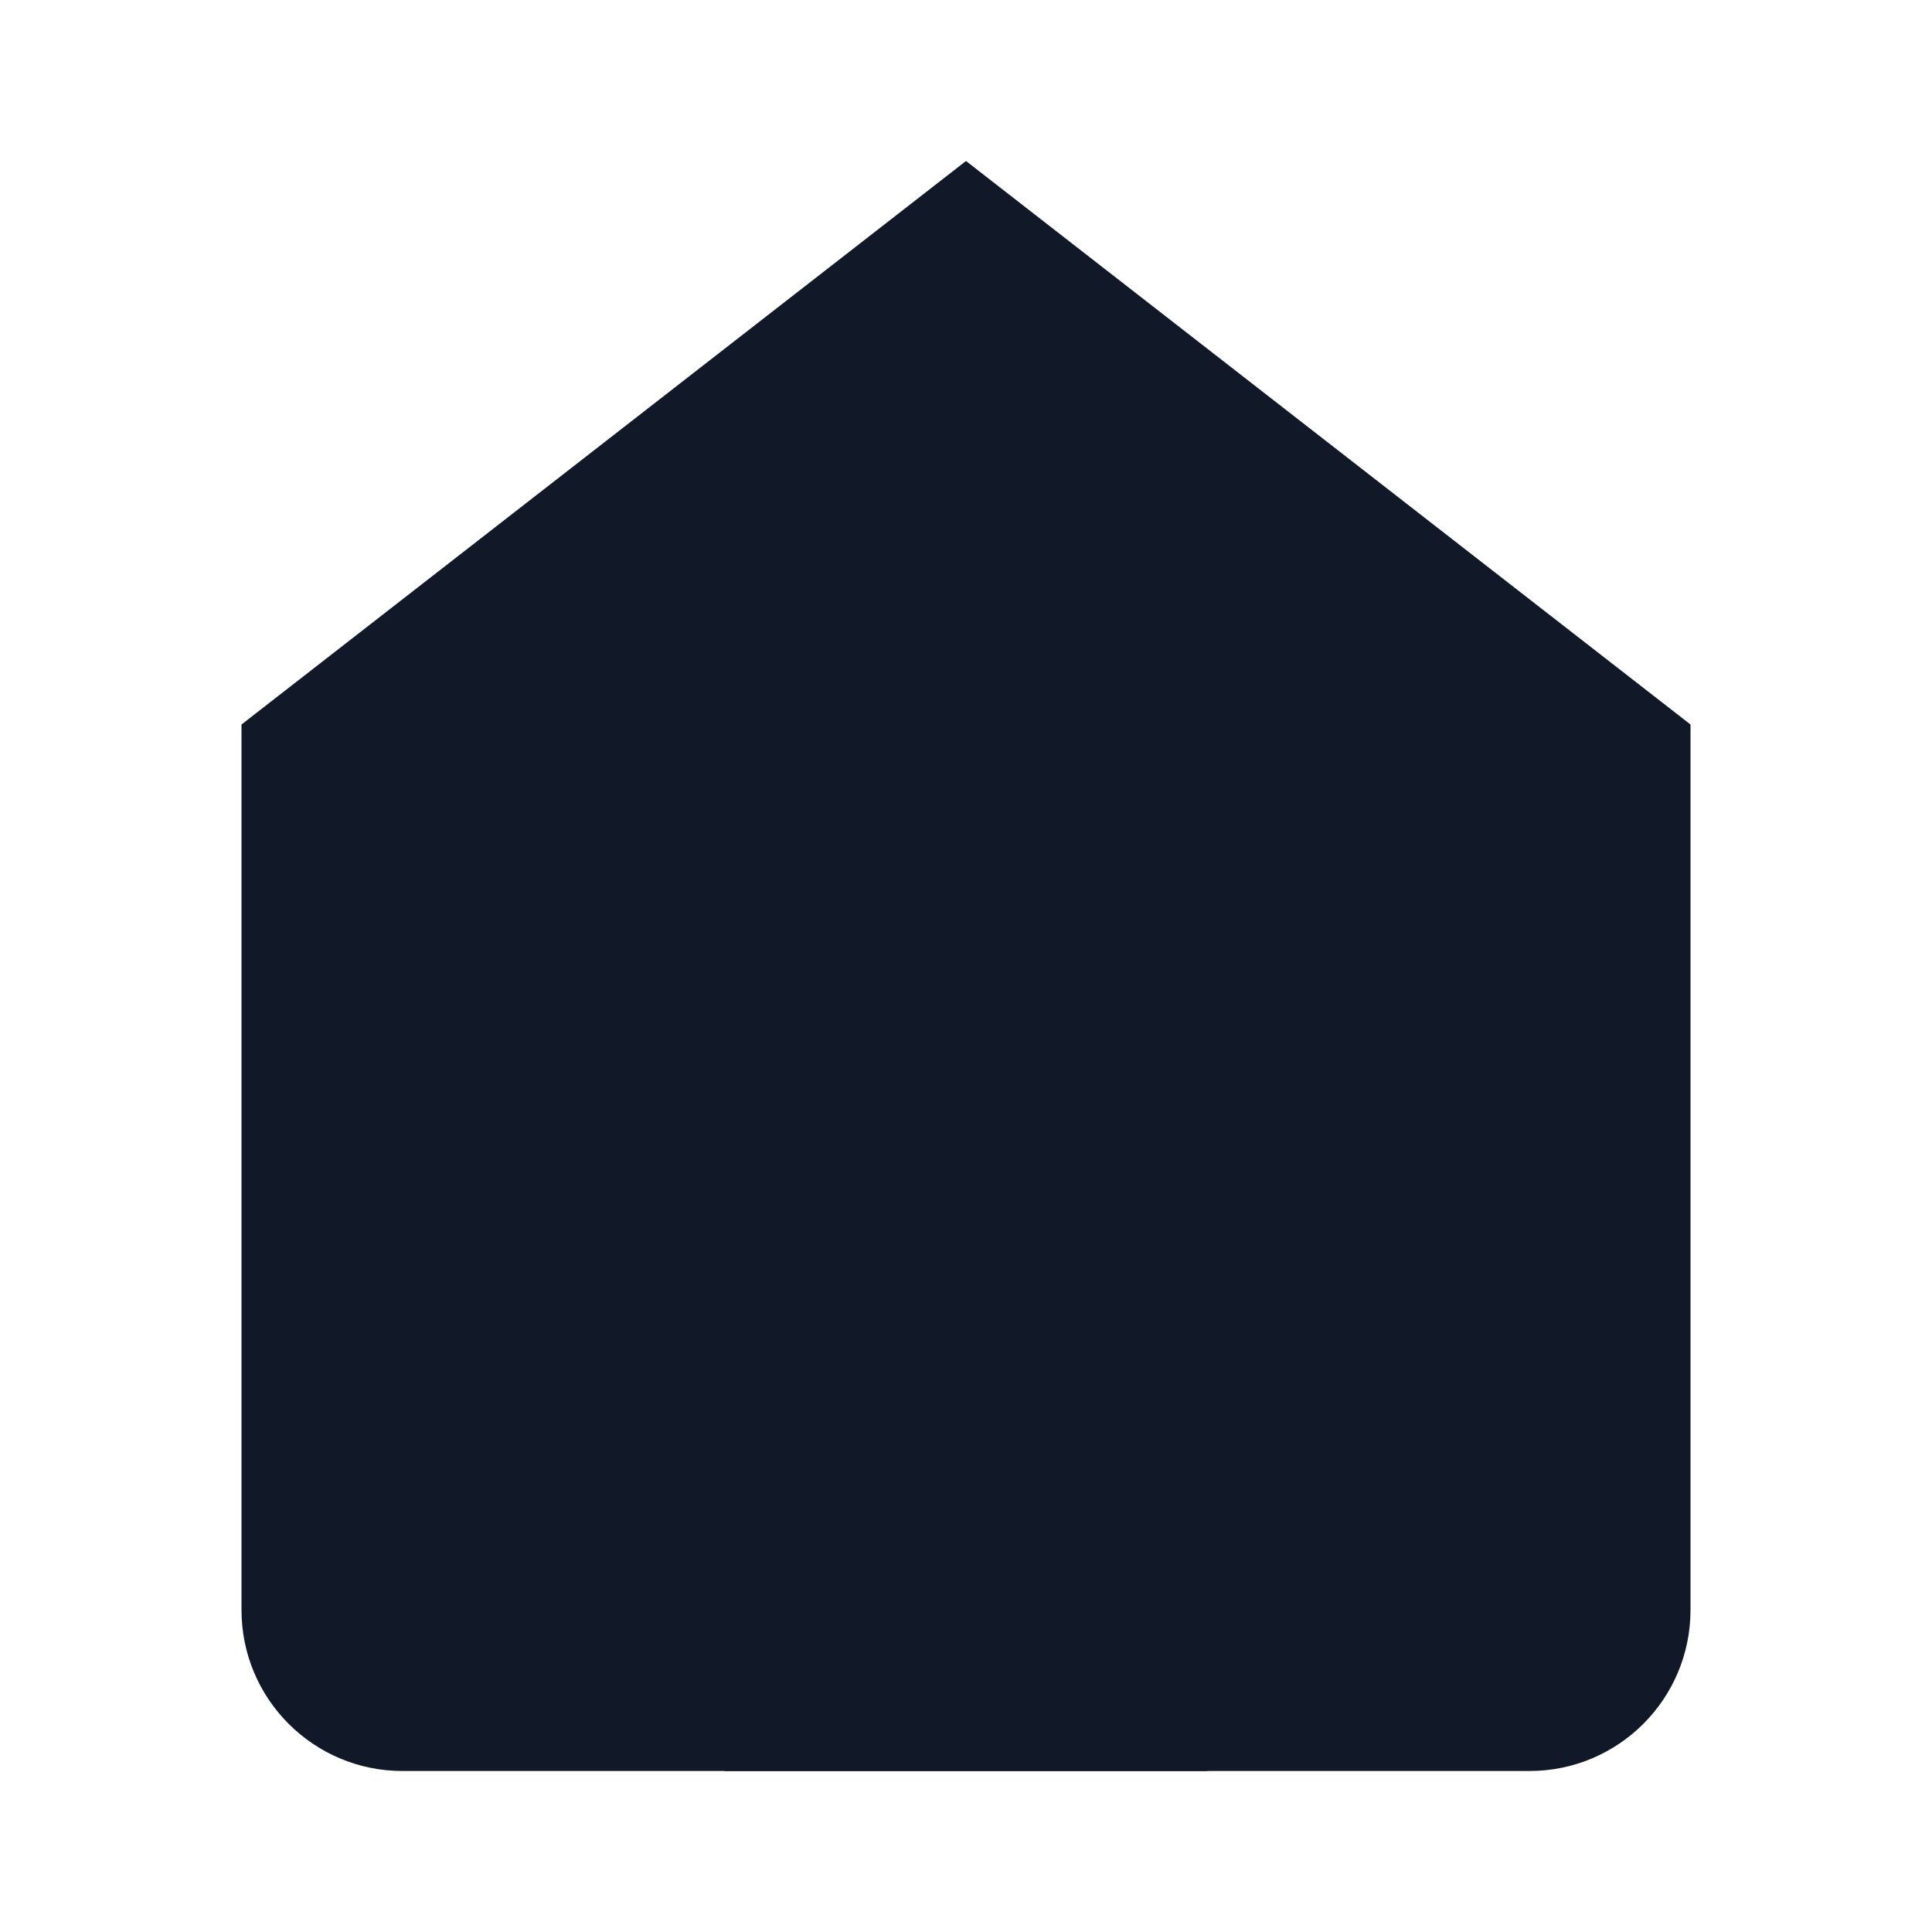
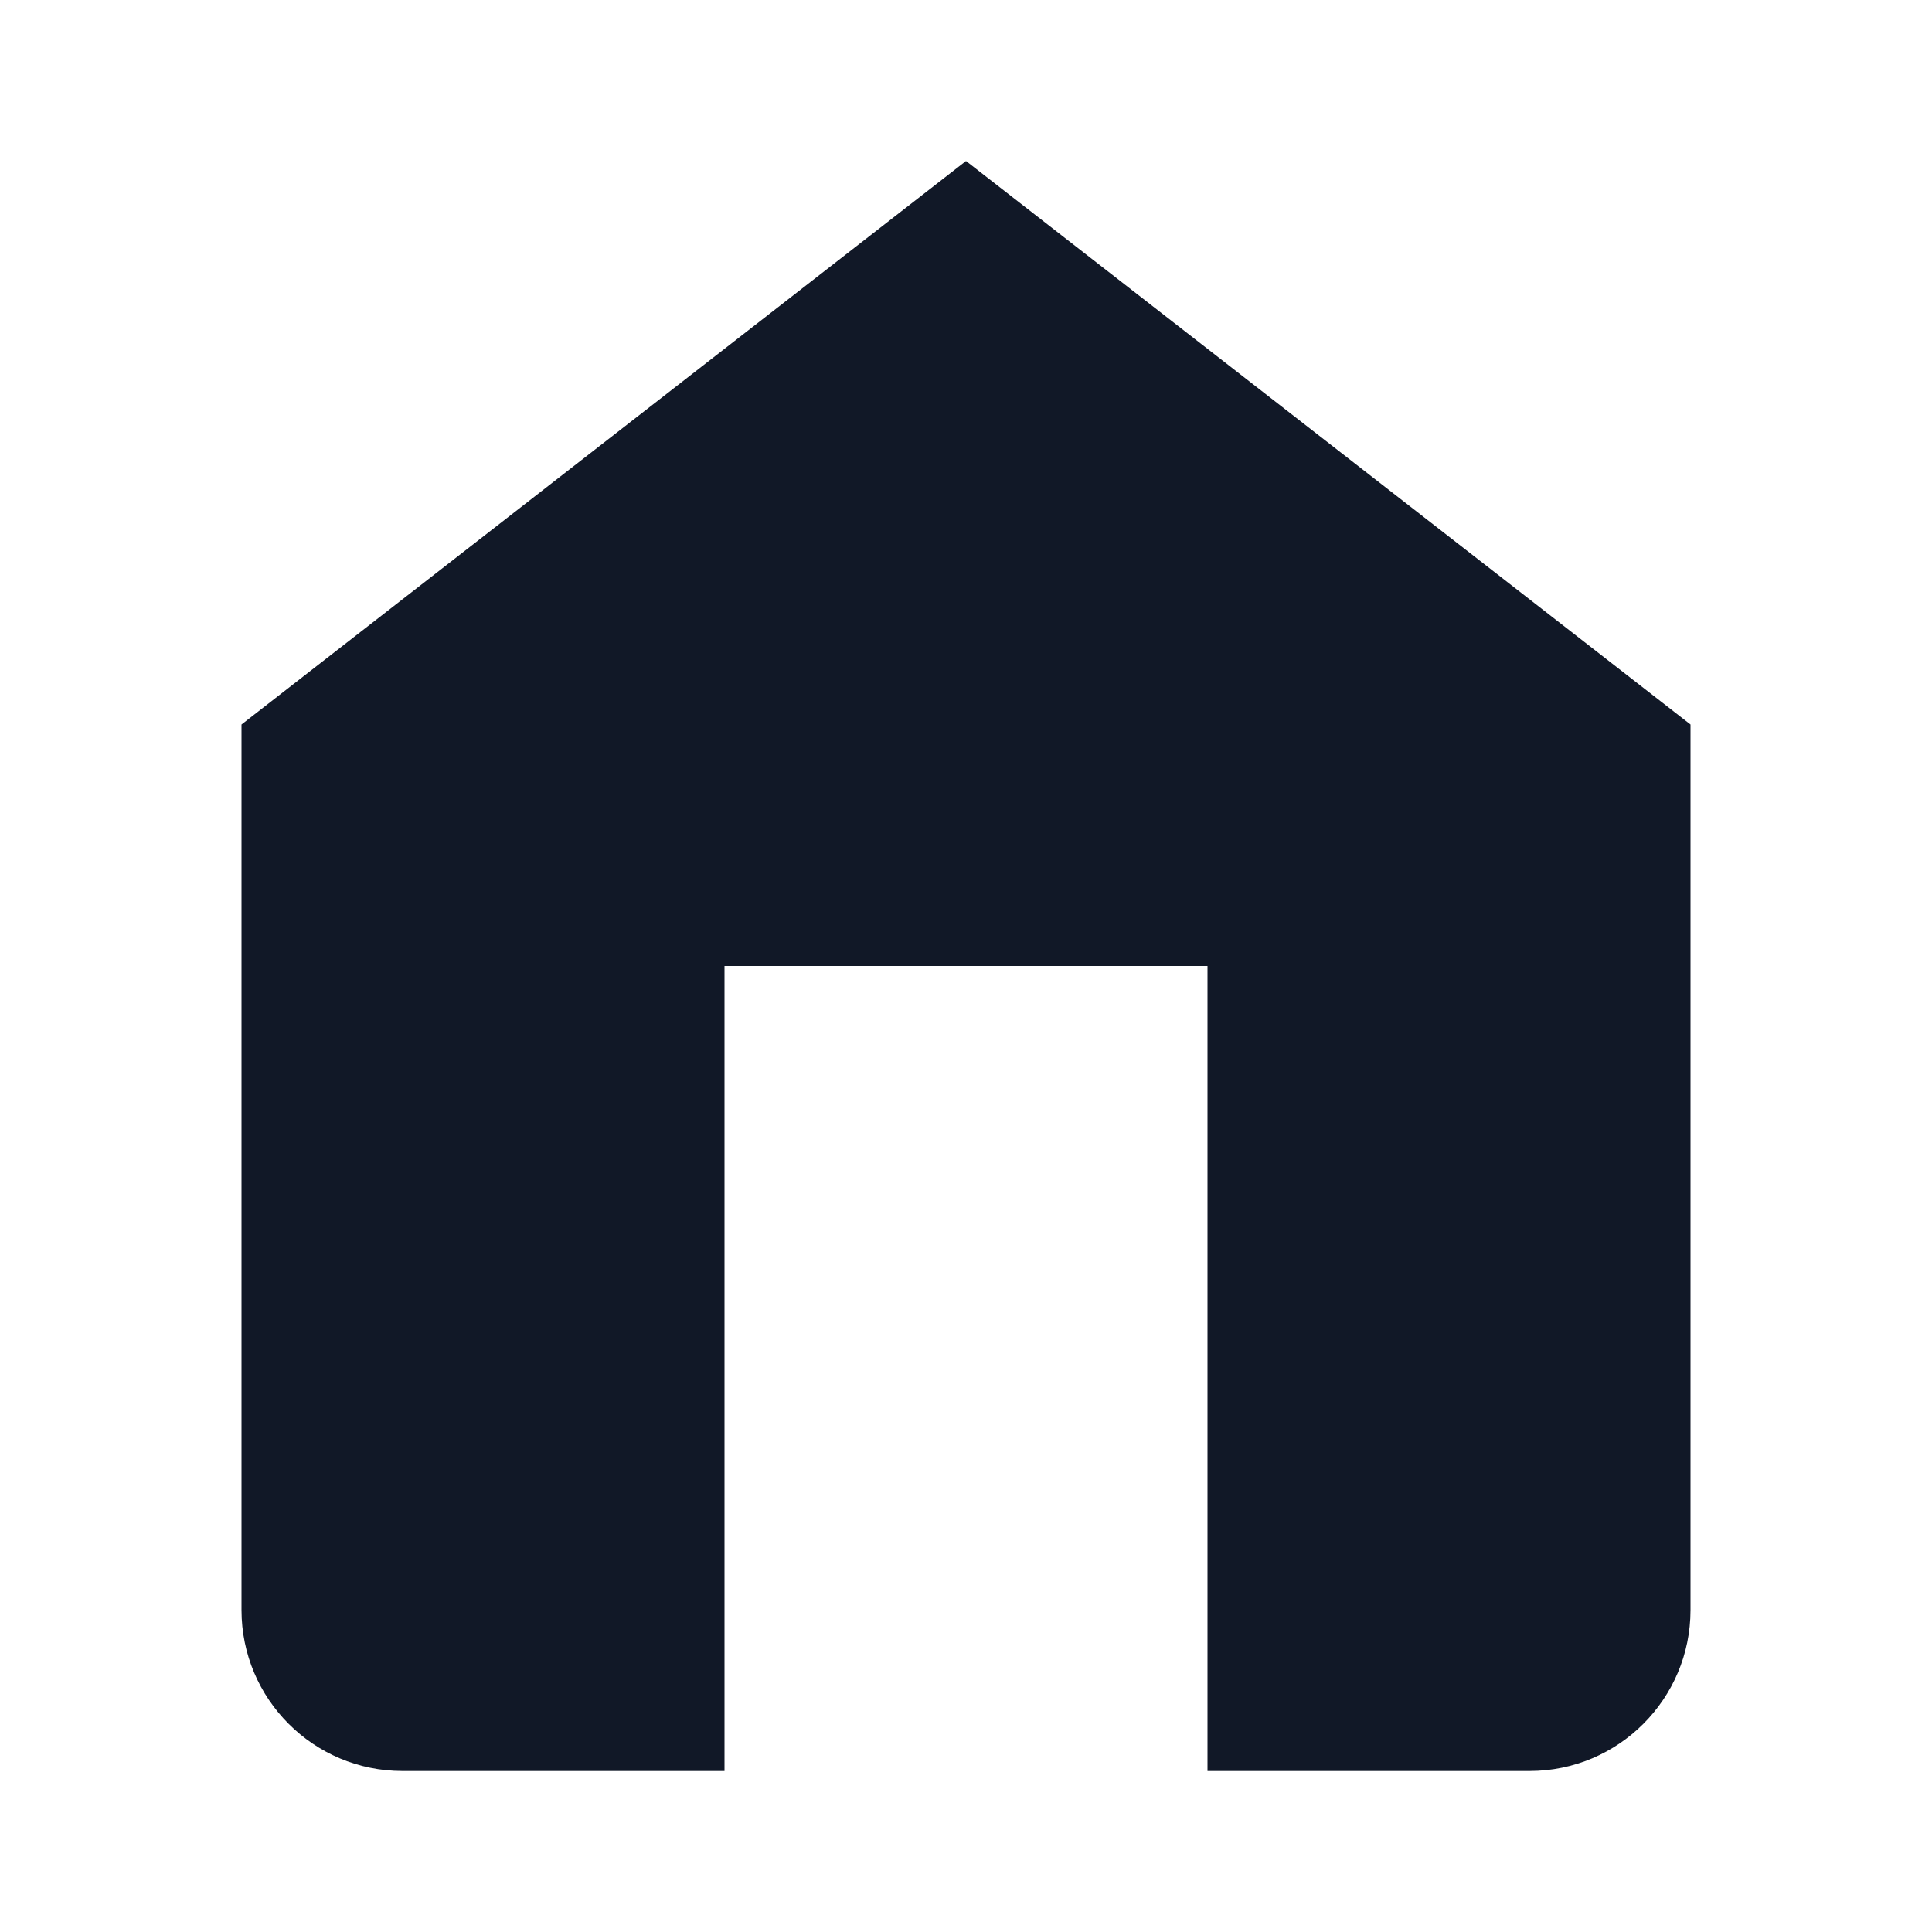
<svg xmlns="http://www.w3.org/2000/svg" viewBox="0 0 24 24" width="100%" role="img" aria-labelledby="icon-filled-home">
-   <path d="M3 9l9-7 9 7v11a2 2 0 0 1-2 2H5a2 2 0 0 1-2-2z" style="fill:#111827" />
-   <path d="M9 22V12h6v10" style="fill:#111827" />
+   <path d="M3 9l9-7 9 7v11a2 2 0 0 1-2 2h-4v-10H9v10H5a2 2 0 0 1-2-2z" style="fill:#111827" />
</svg>
